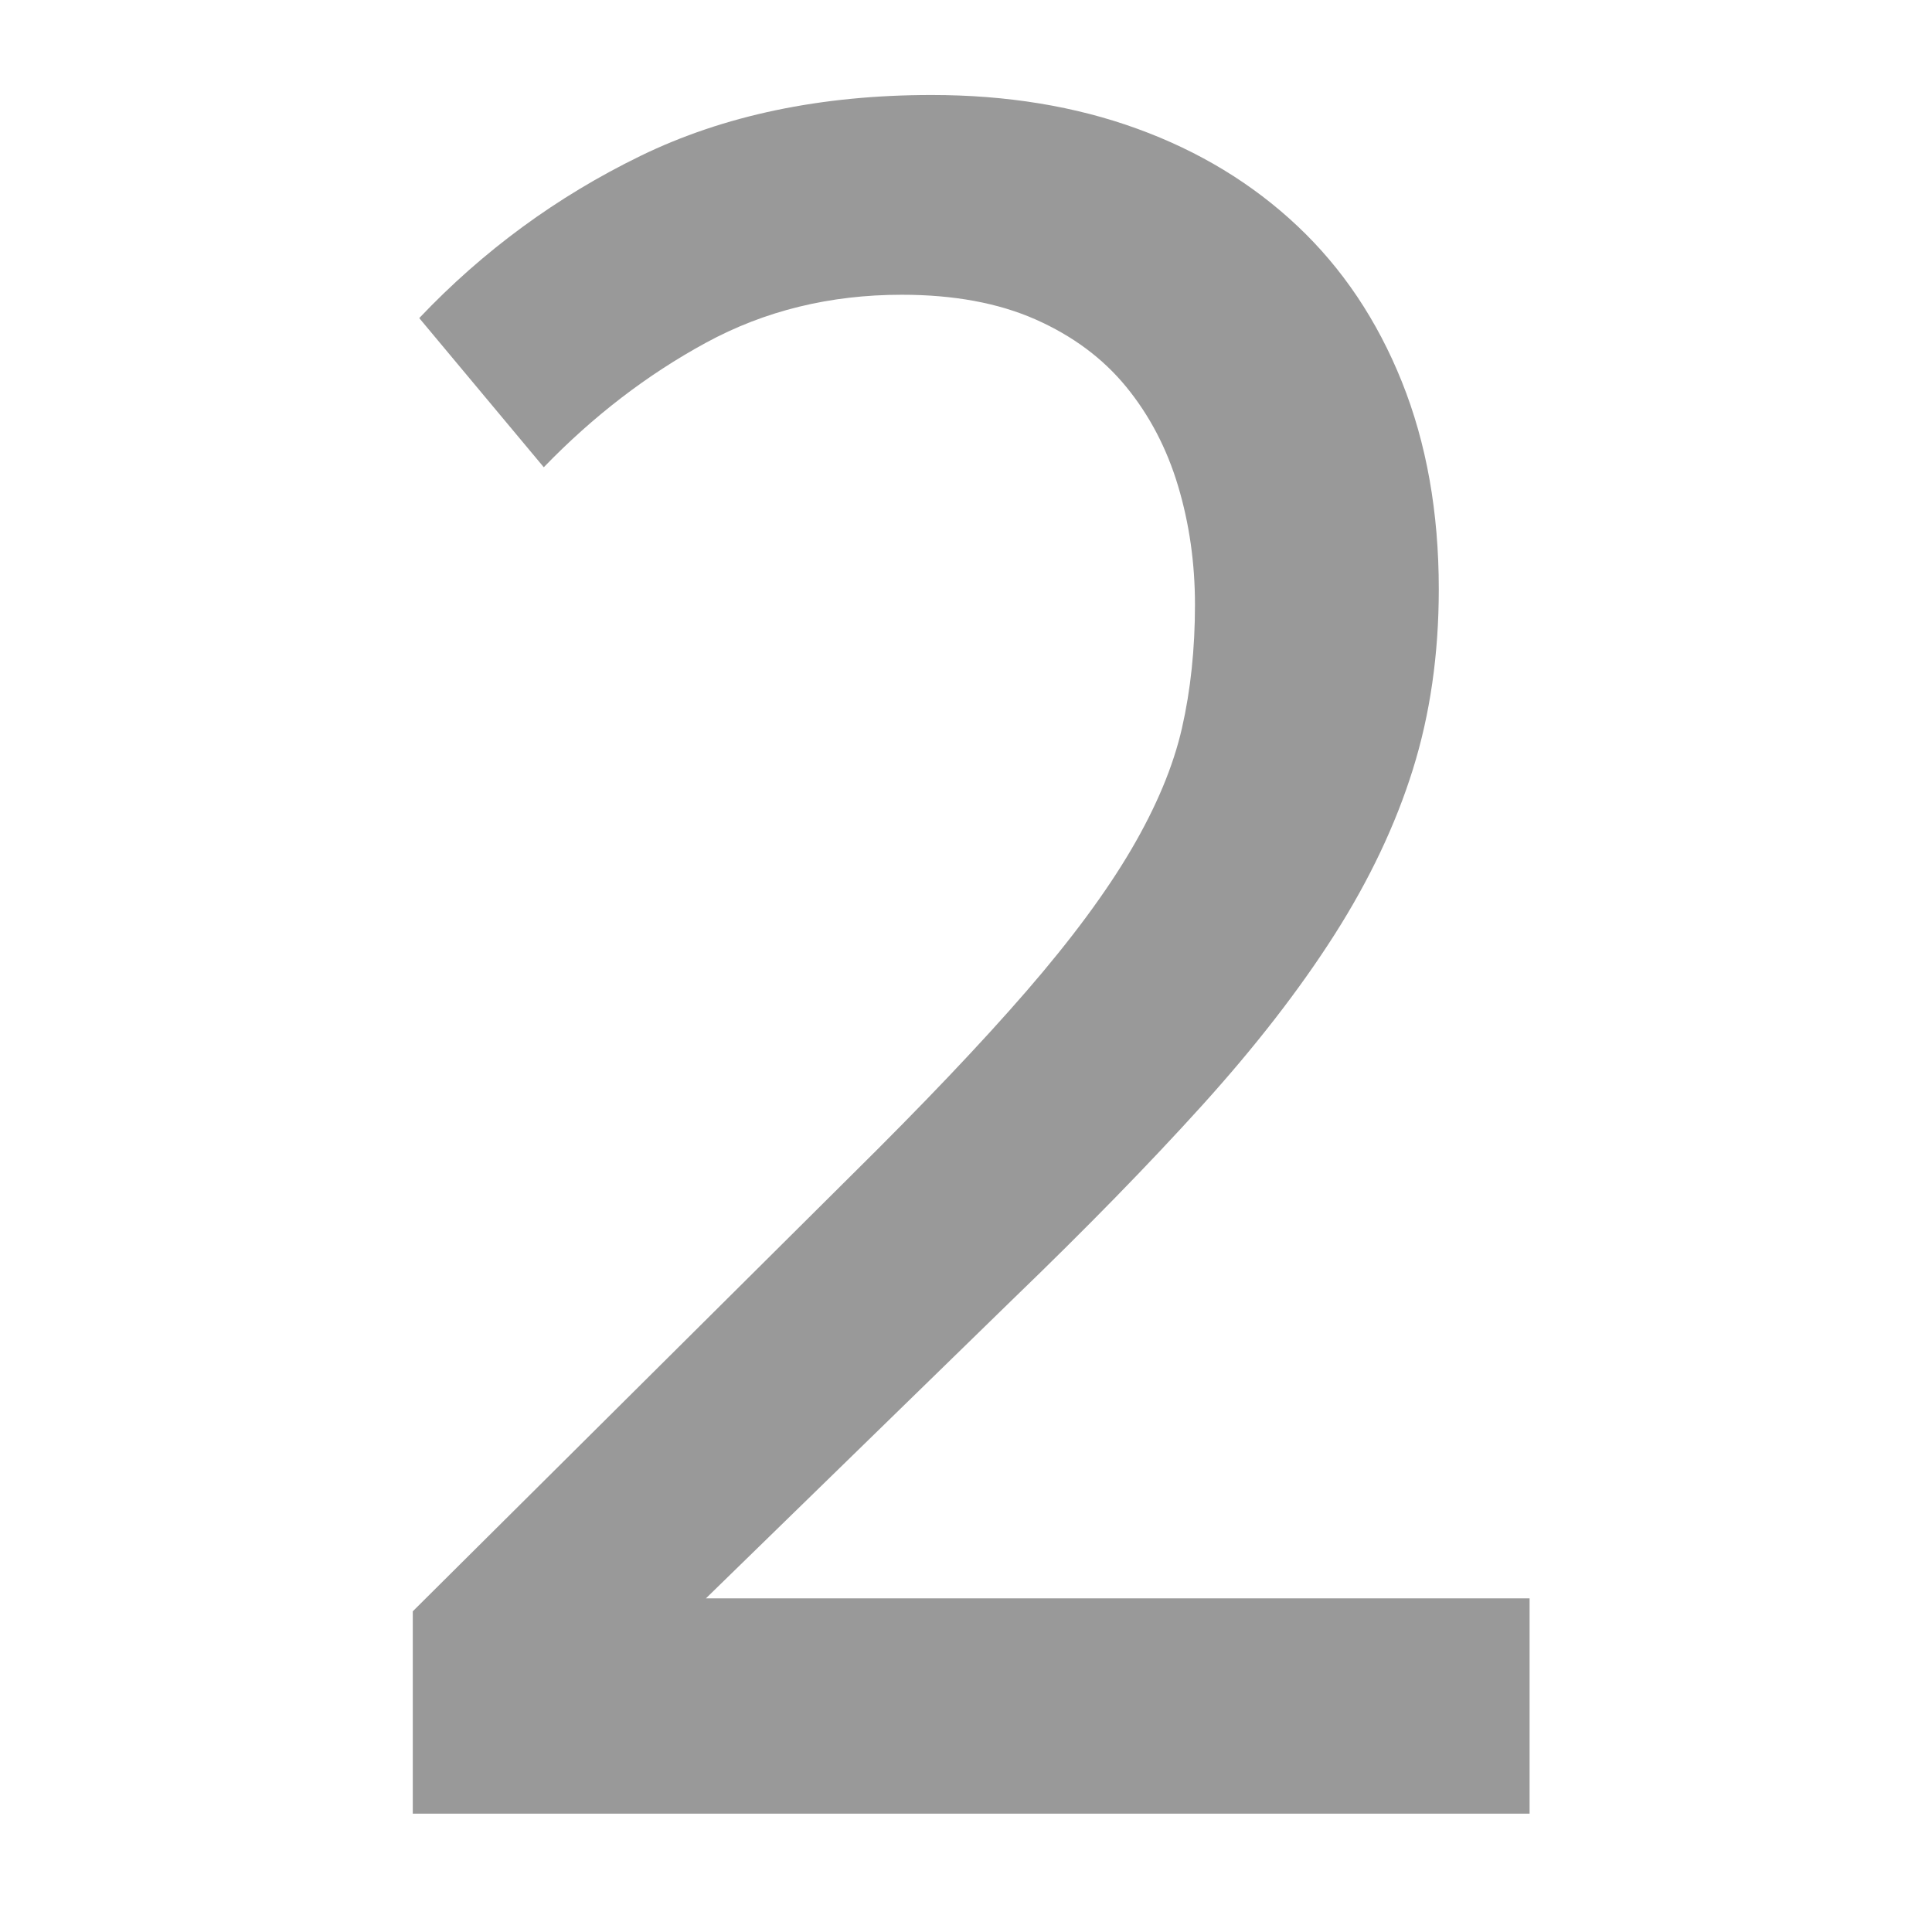
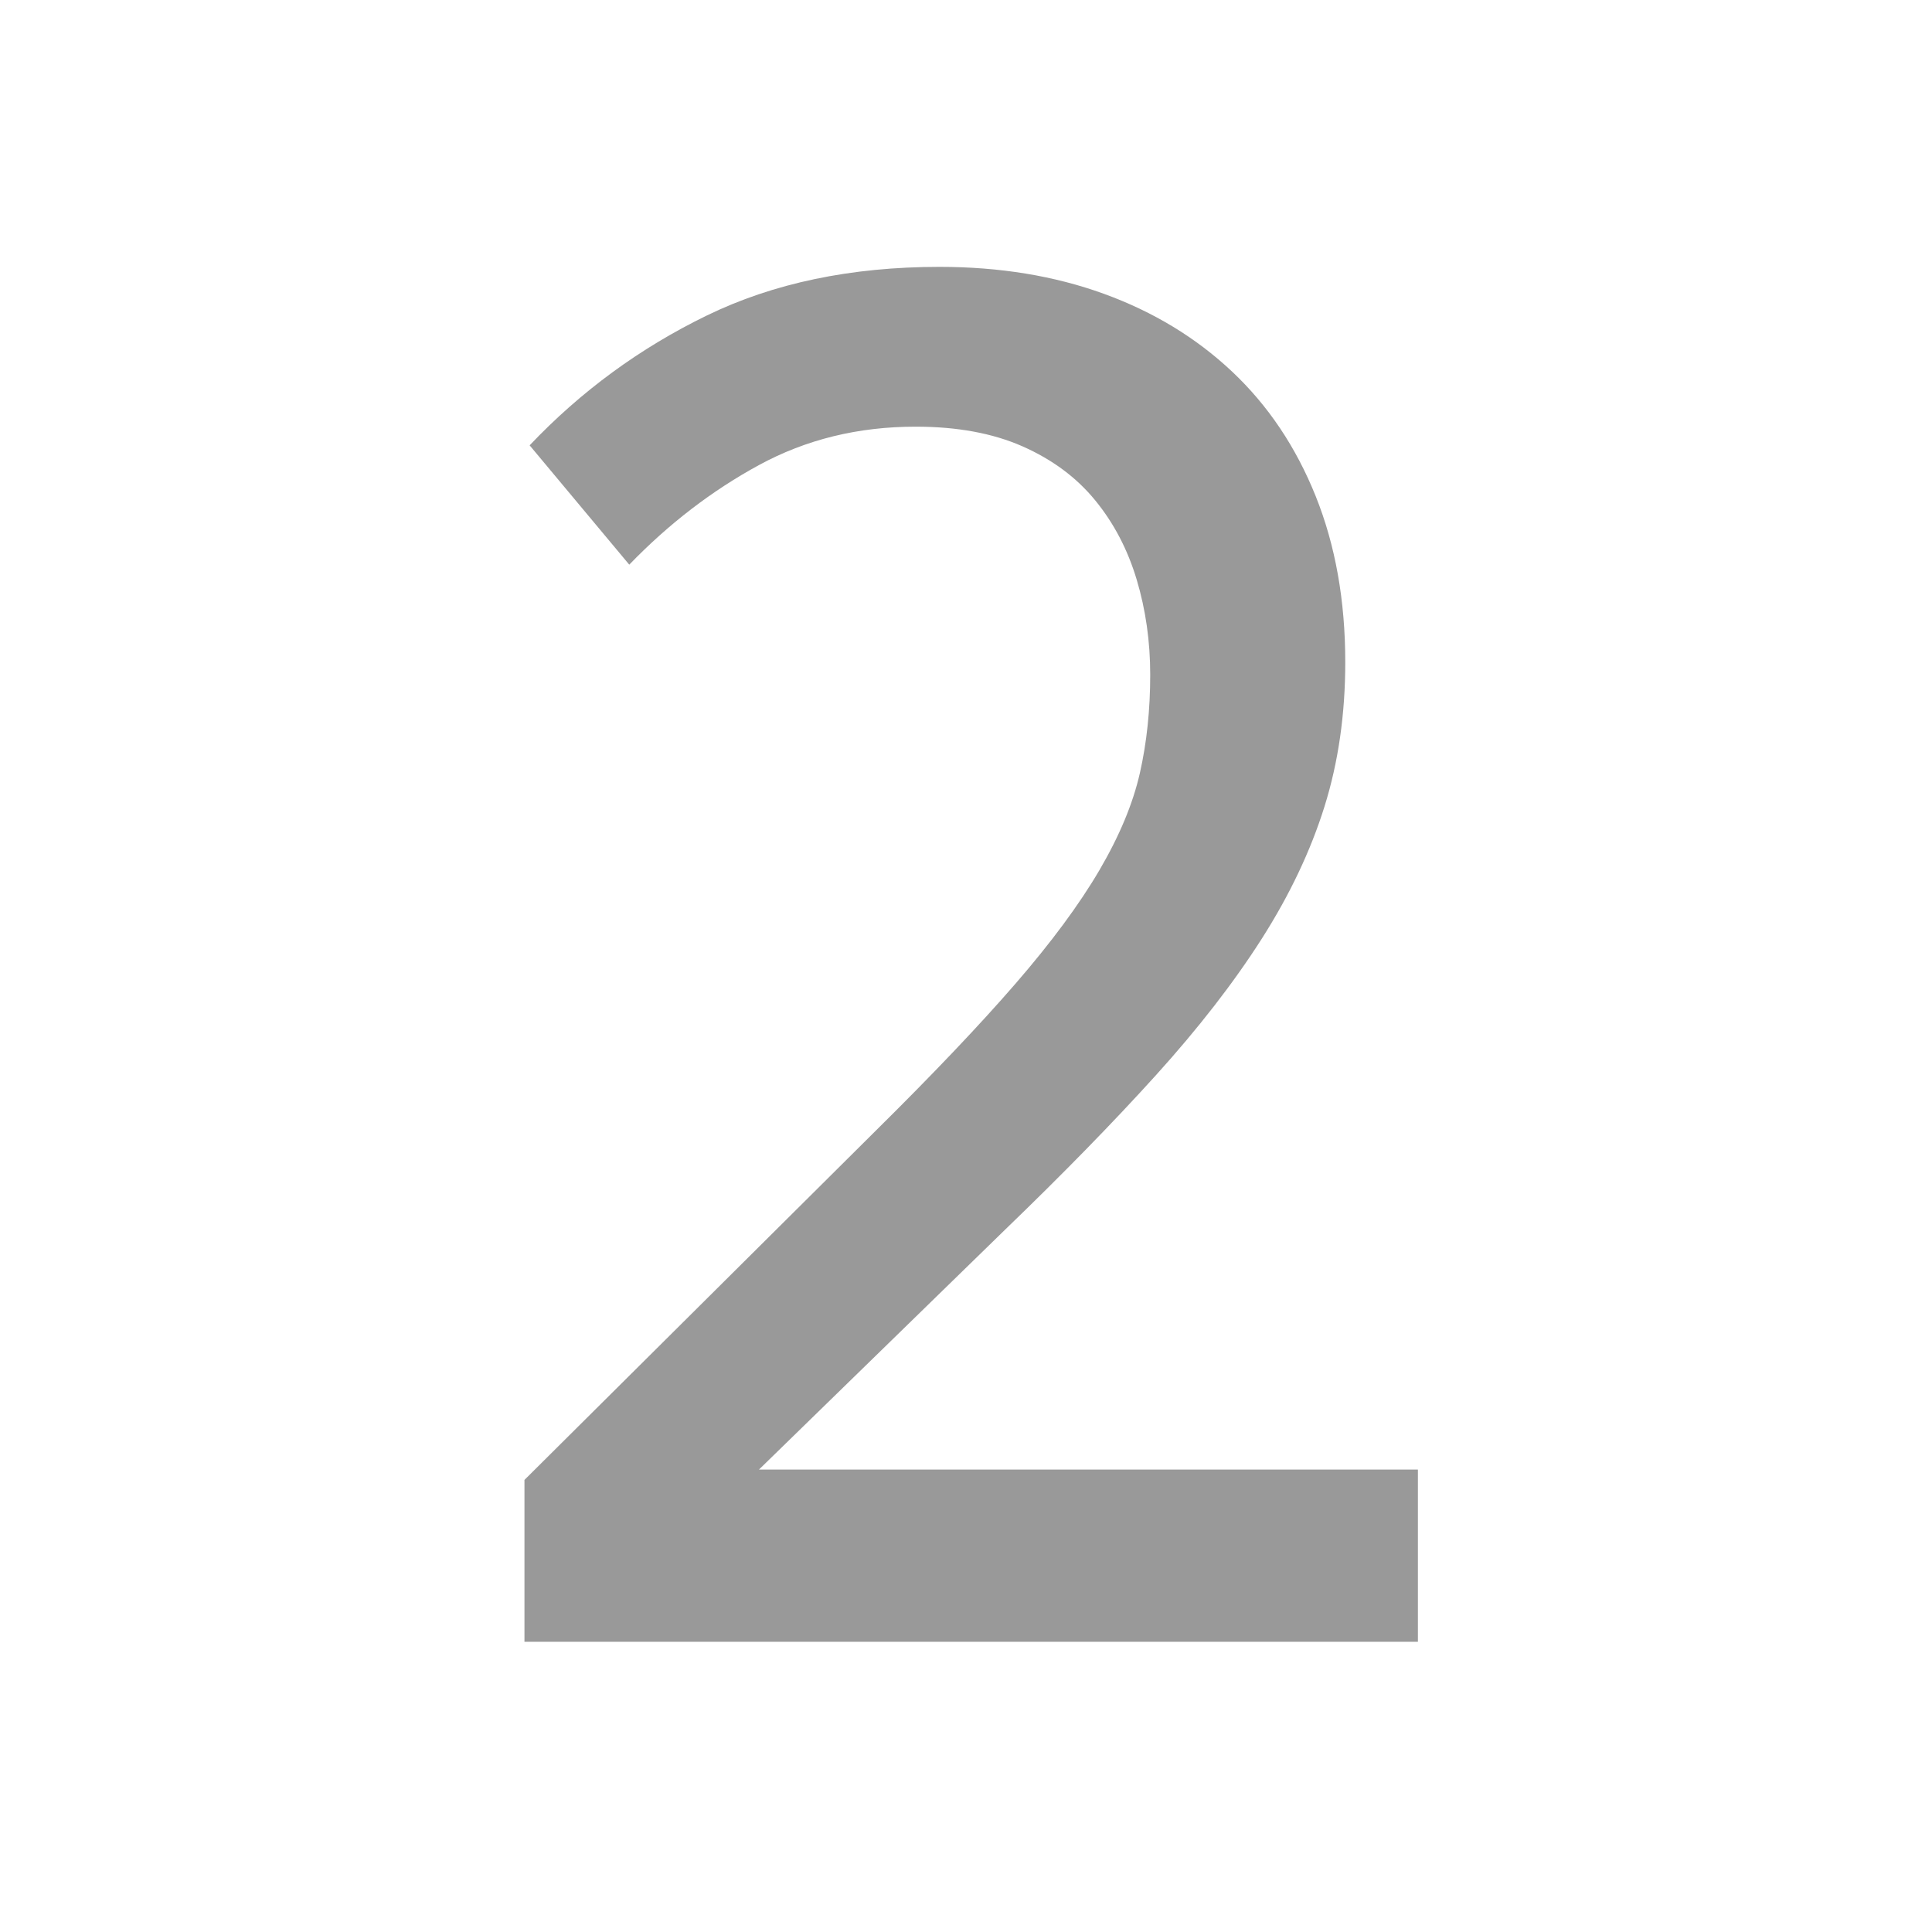
<svg xmlns="http://www.w3.org/2000/svg" id="svg2" xml:space="preserve" viewBox="0 0 67.704 61.238" version="1.1" width="16" height="16">
  <defs id="defs33">
    
  
      
      
      
      
      
      
      
      
      
      
      
      
      
      
      
      
      
      
      
      
      
      
      
      
    </defs>
-   <g style="font-size:67.704px;font-style:normal;font-variant:normal;font-weight:normal;font-stretch:normal;text-align:center;line-height:125%;letter-spacing:0px;word-spacing:0px;text-anchor:middle;fill:#999999;fill-opacity:1;stroke:none;font-family:Consolas;-inkscape-font-specification:Consolas" id="text2983-1">
+   <g style="font-size:67.704px;font-style:normal;font-variant:normal;font-weight:normal;font-stretch:normal;text-align:center;line-height:125%;letter-spacing:0px;word-spacing:0px;text-anchor:middle;fill:#999999;fill-opacity:1;stroke:none;font-family:Consolas;-inkscape-font-specification:Consolas" id="text2983-1" transform="matrix(0.8,0,0,0.8,6.806764,6.04198)">
    <path d="m 53.602,60.324 -39.137,0 0,-7.091 15.364,-15.273 c 2.515,-2.485 4.561,-4.636 6.137,-6.455 1.576,-1.818 2.803,-3.477 3.682,-4.977 0.879,-1.5 1.47,-2.917 1.773,-4.25 0.303,-1.333 0.455,-2.773 0.455,-4.318 -3.4e-5,-1.455 -0.197,-2.841 -0.591,-4.159 C 40.89,12.482 40.284,11.323 39.466,10.323 38.648,9.323 37.587,8.535 36.284,7.959 34.981,7.384 33.42,7.096 31.602,7.096 29.087,7.096 26.799,7.656 24.738,8.778 22.677,9.899 20.784,11.353 19.056,13.141 L 14.692,7.914 c 2.242,-2.364 4.826,-4.258 7.75,-5.682 2.924,-1.424 6.326,-2.136 10.205,-2.136 2.636,6.023e-5 5.038,0.394 7.205,1.182 2.167,0.788 4.038,1.924 5.614,3.409 1.576,1.485 2.795,3.303 3.659,5.455 0.864,2.152 1.295,4.576 1.295,7.273 -4.3e-5,2.273 -0.303,4.379 -0.909,6.318 -0.606,1.939 -1.523,3.871 -2.75,5.796 -1.227,1.924 -2.773,3.917 -4.636,5.977 -1.864,2.061 -4.068,4.318 -6.614,6.773 l -10.773,10.5 28.864,0 z" style="font-size:93.093px;fill:#999999" id="path3021" />
  </g>
</svg>
